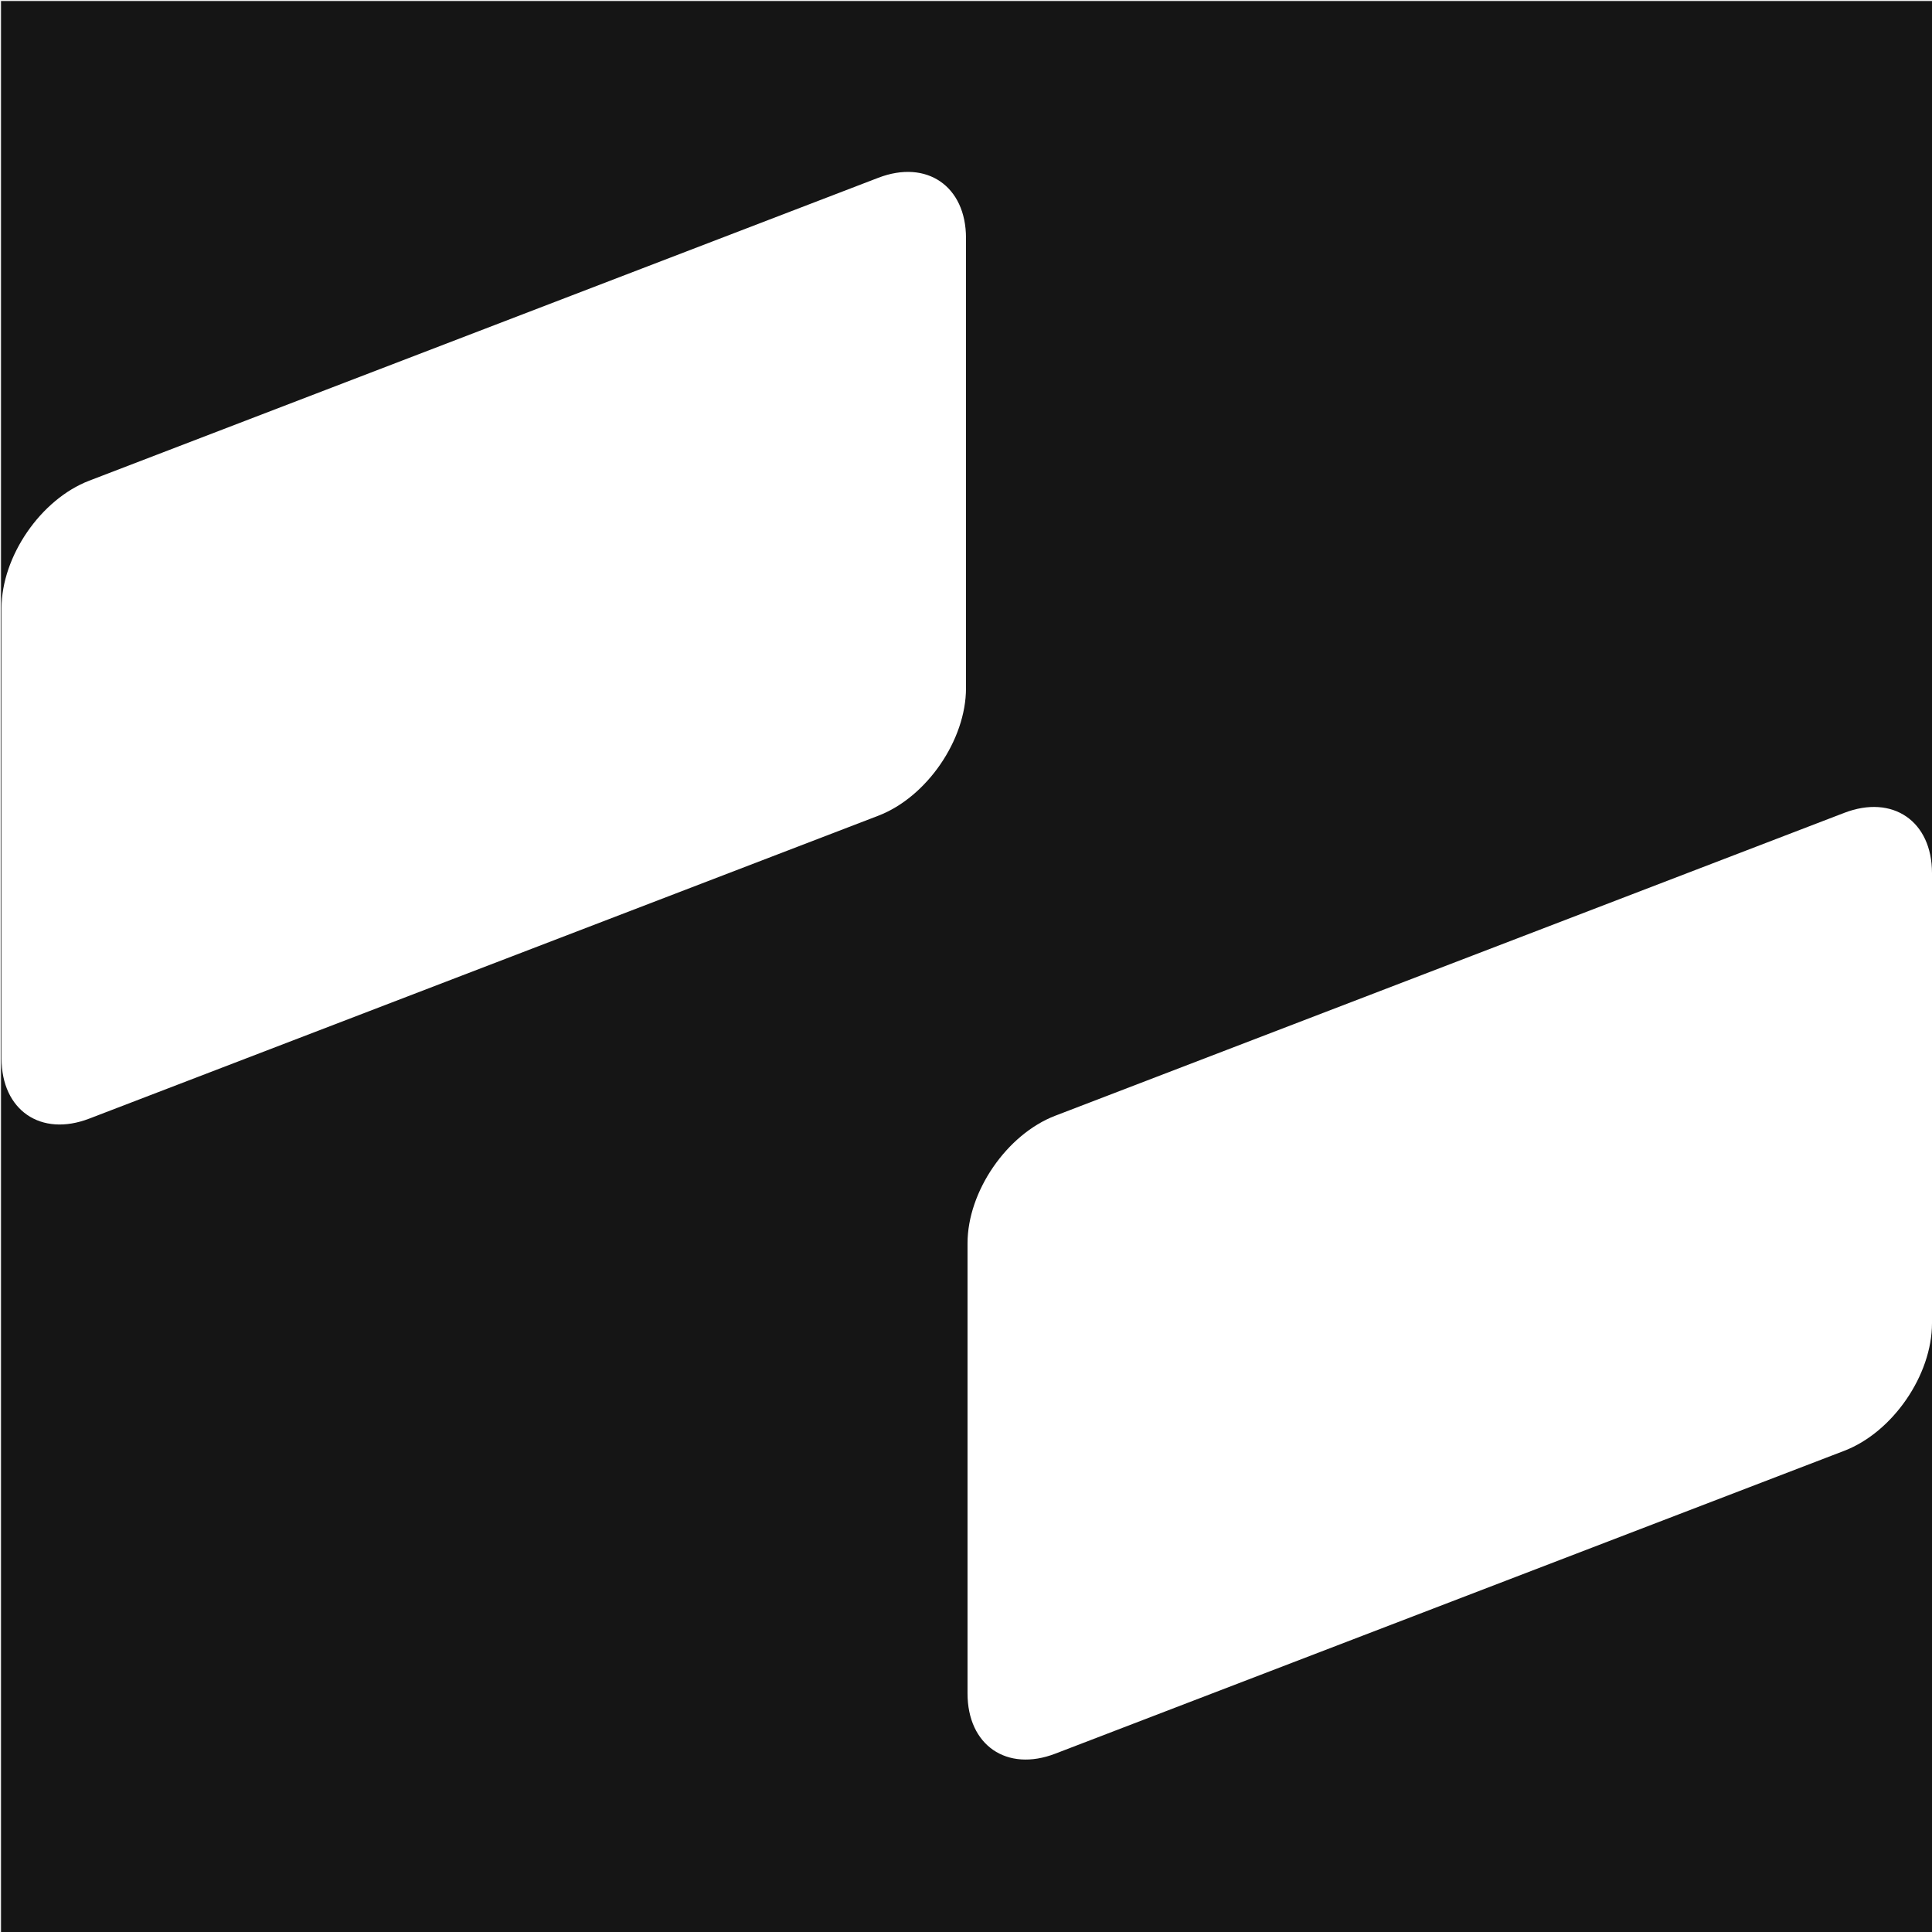
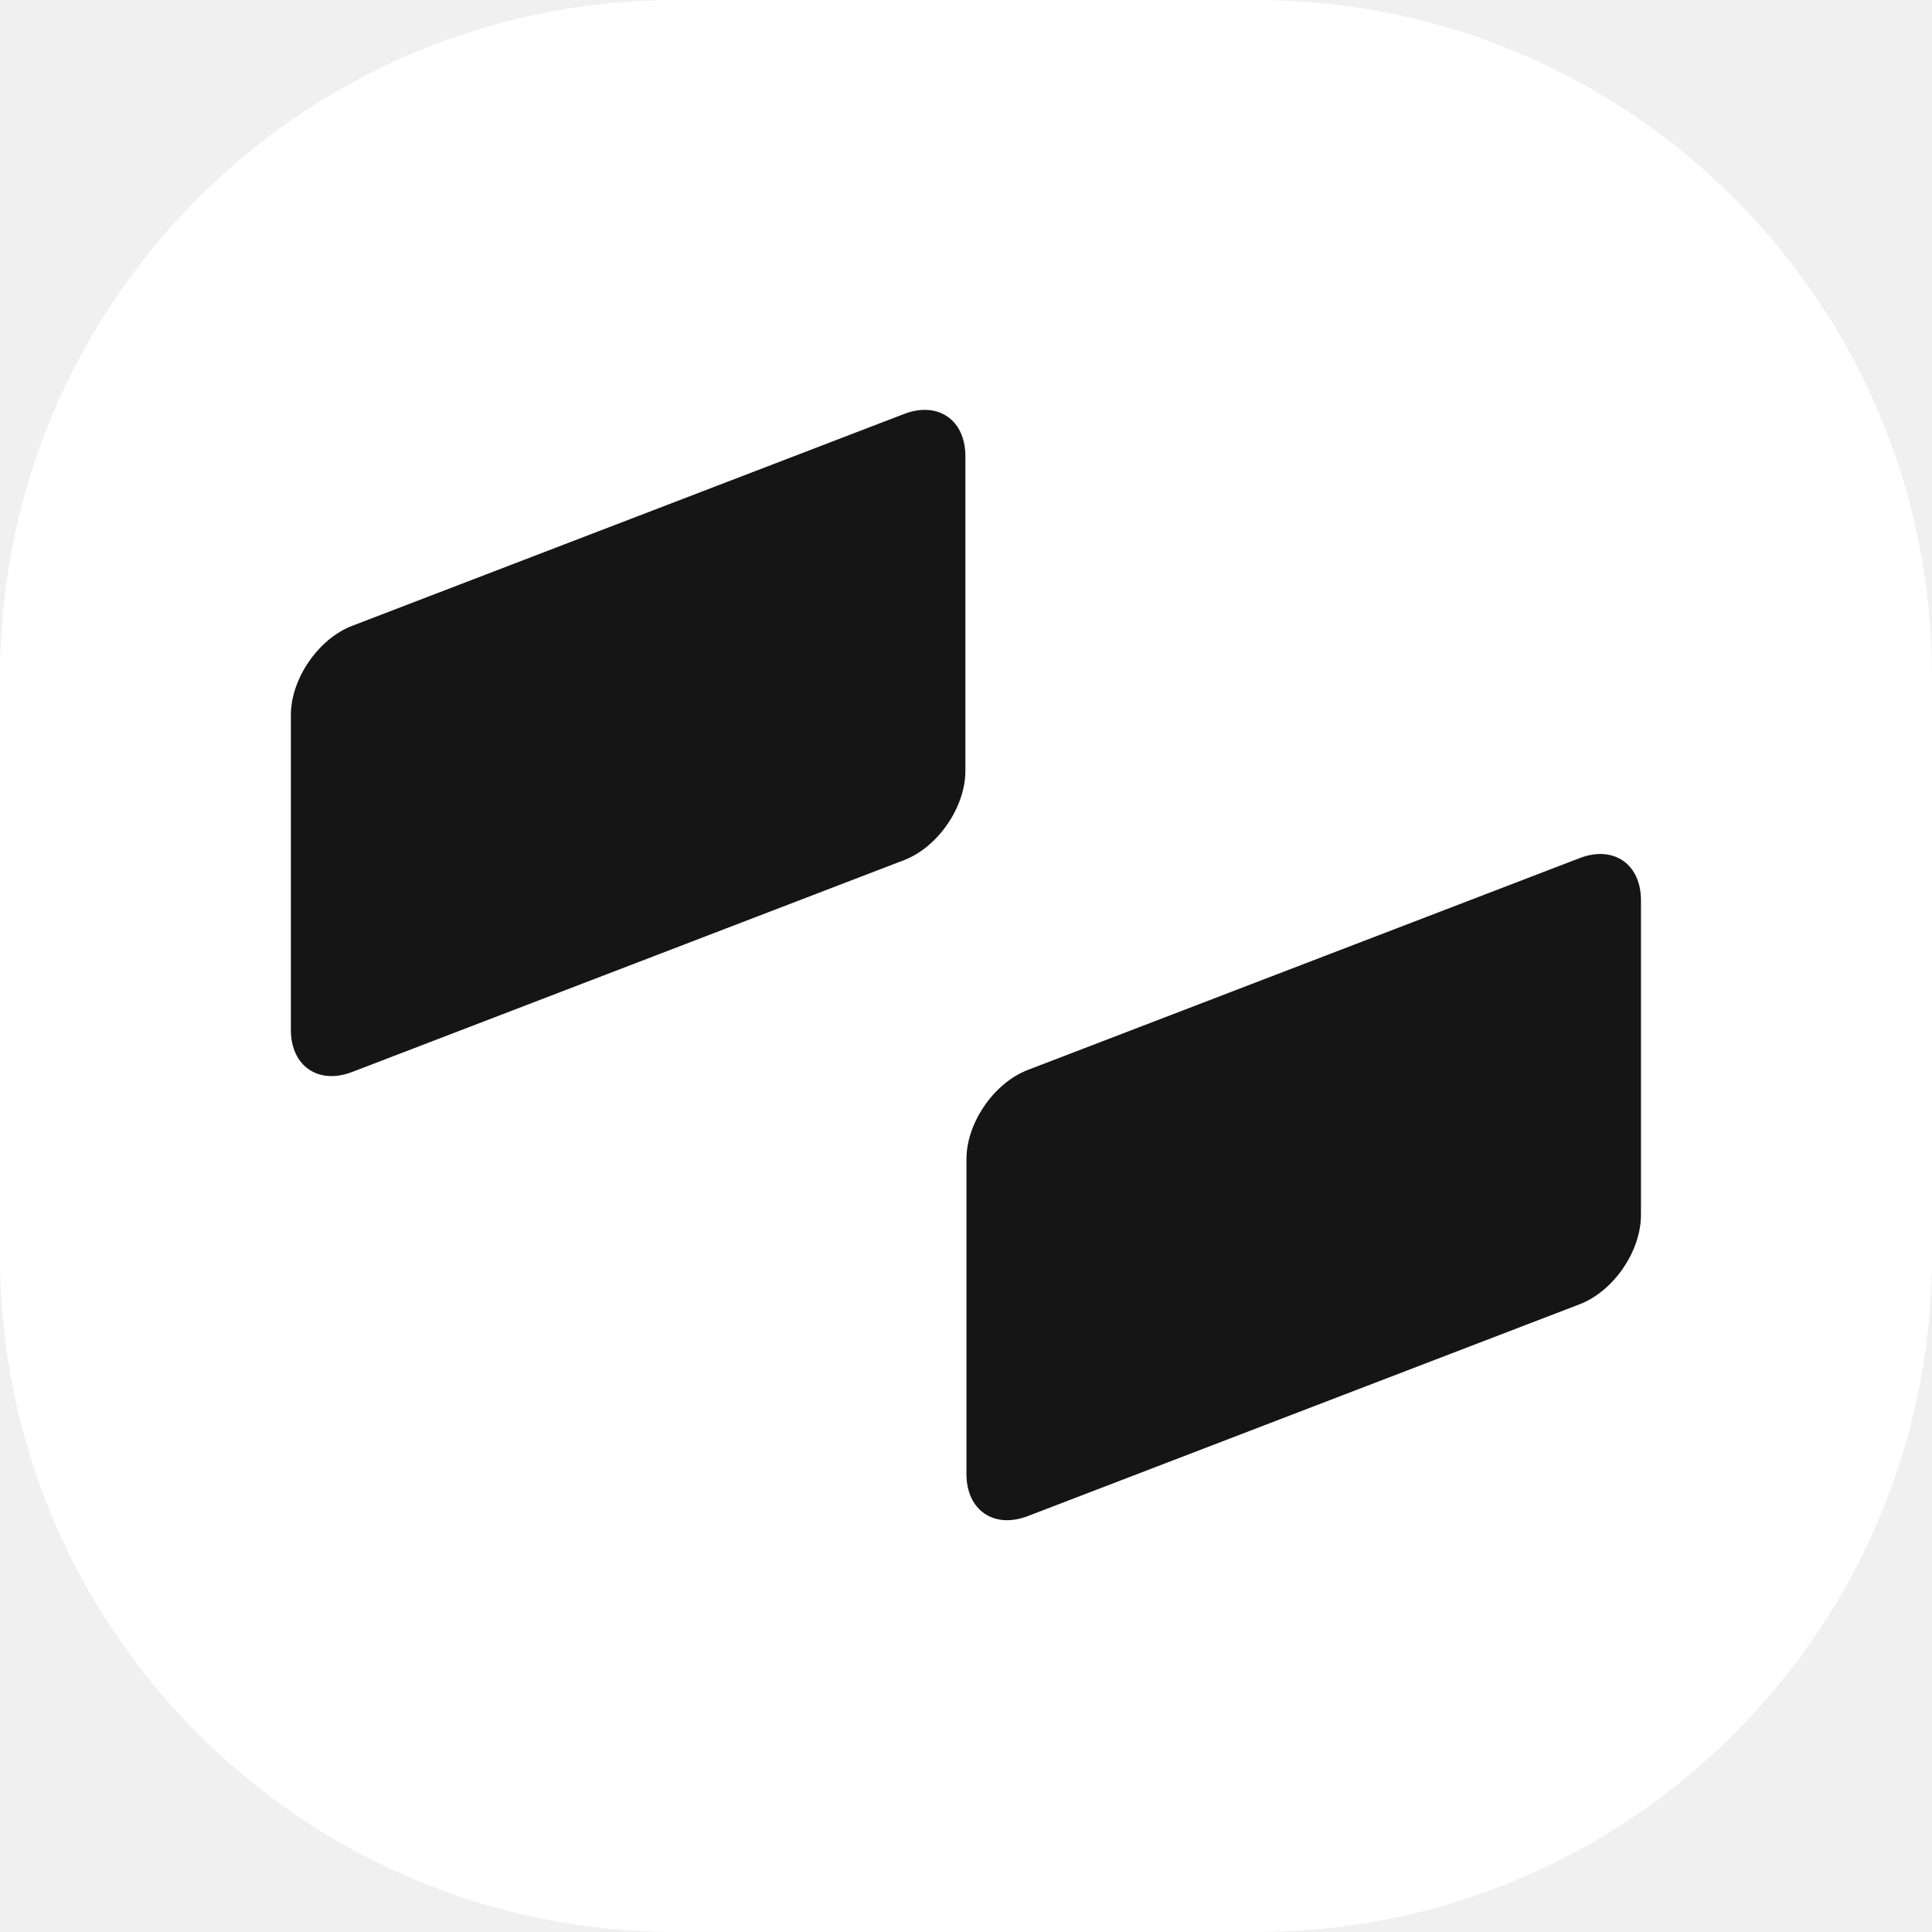
- <svg xmlns="http://www.w3.org/2000/svg" viewBox="0 0 1880 1880">
+ <svg xmlns="http://www.w3.org/2000/svg" width="1000" height="1000" viewBox="0 0 1000 1000">
  <style>
+ 		#light-icon {
+ 			display: inline;
+ 		}
+ 
		#dark-icon {
			display: none;
		}

		@media (prefers-color-scheme: dark) {
			#light-icon {
				display: none;
			}

			#dark-icon {
				display: inline;
			}
		}
	</style>
  <g id="light-icon">
-     <path d="M1880 1H1V1880H1880V1Z" fill="#151515" />
-     <g transform="translate(0,140)">
+     <rect width="1000" height="1000" rx="350" ry="350" fill="#ffffff" />
+     <g transform="translate(150, 202) scale(0.372)">
+       <rect width="1005.28" height="620.771" rx="91.389" transform="matrix(-0.93358 0.358368 0 1 940 0.240234)" fill="#151515" />
+       <rect width="1005.28" height="620.771" rx="91.389" transform="matrix(-0.93358 0.358368 0 1 1880 618.203)" fill="#151515" />
+     </g>
+   </g>
+   <g id="dark-icon">
+     <rect width="1000" height="1000" rx="350" ry="350" fill="#1e1e1e" />
+     <g transform="translate(150, 202) scale(0.372)">
      <rect width="1005.28" height="620.771" rx="91.389" transform="matrix(-0.93358 0.358368 0 1 940 0.240234)" fill="#ffffff" />
      <rect width="1005.28" height="620.771" rx="91.389" transform="matrix(-0.93358 0.358368 0 1 1880 618.203)" fill="#ffffff" />
    </g>
  </g>
-   <g id="dark-icon">
-     <path d="M1879 1H0V1880H1879V1Z" fill="#ffffff" />
-     <g transform="translate(0,140)">
-       <rect width="1005.28" height="620.771" rx="91.389" transform="matrix(-0.93358 0.358368 0 1 940 0.240234)" fill="#151515" />
-       <rect width="1005.28" height="620.771" rx="91.389" transform="matrix(-0.93358 0.358368 0 1 1880 618.203)" fill="#151515" />
-     </g>
-   </g>
</svg>
